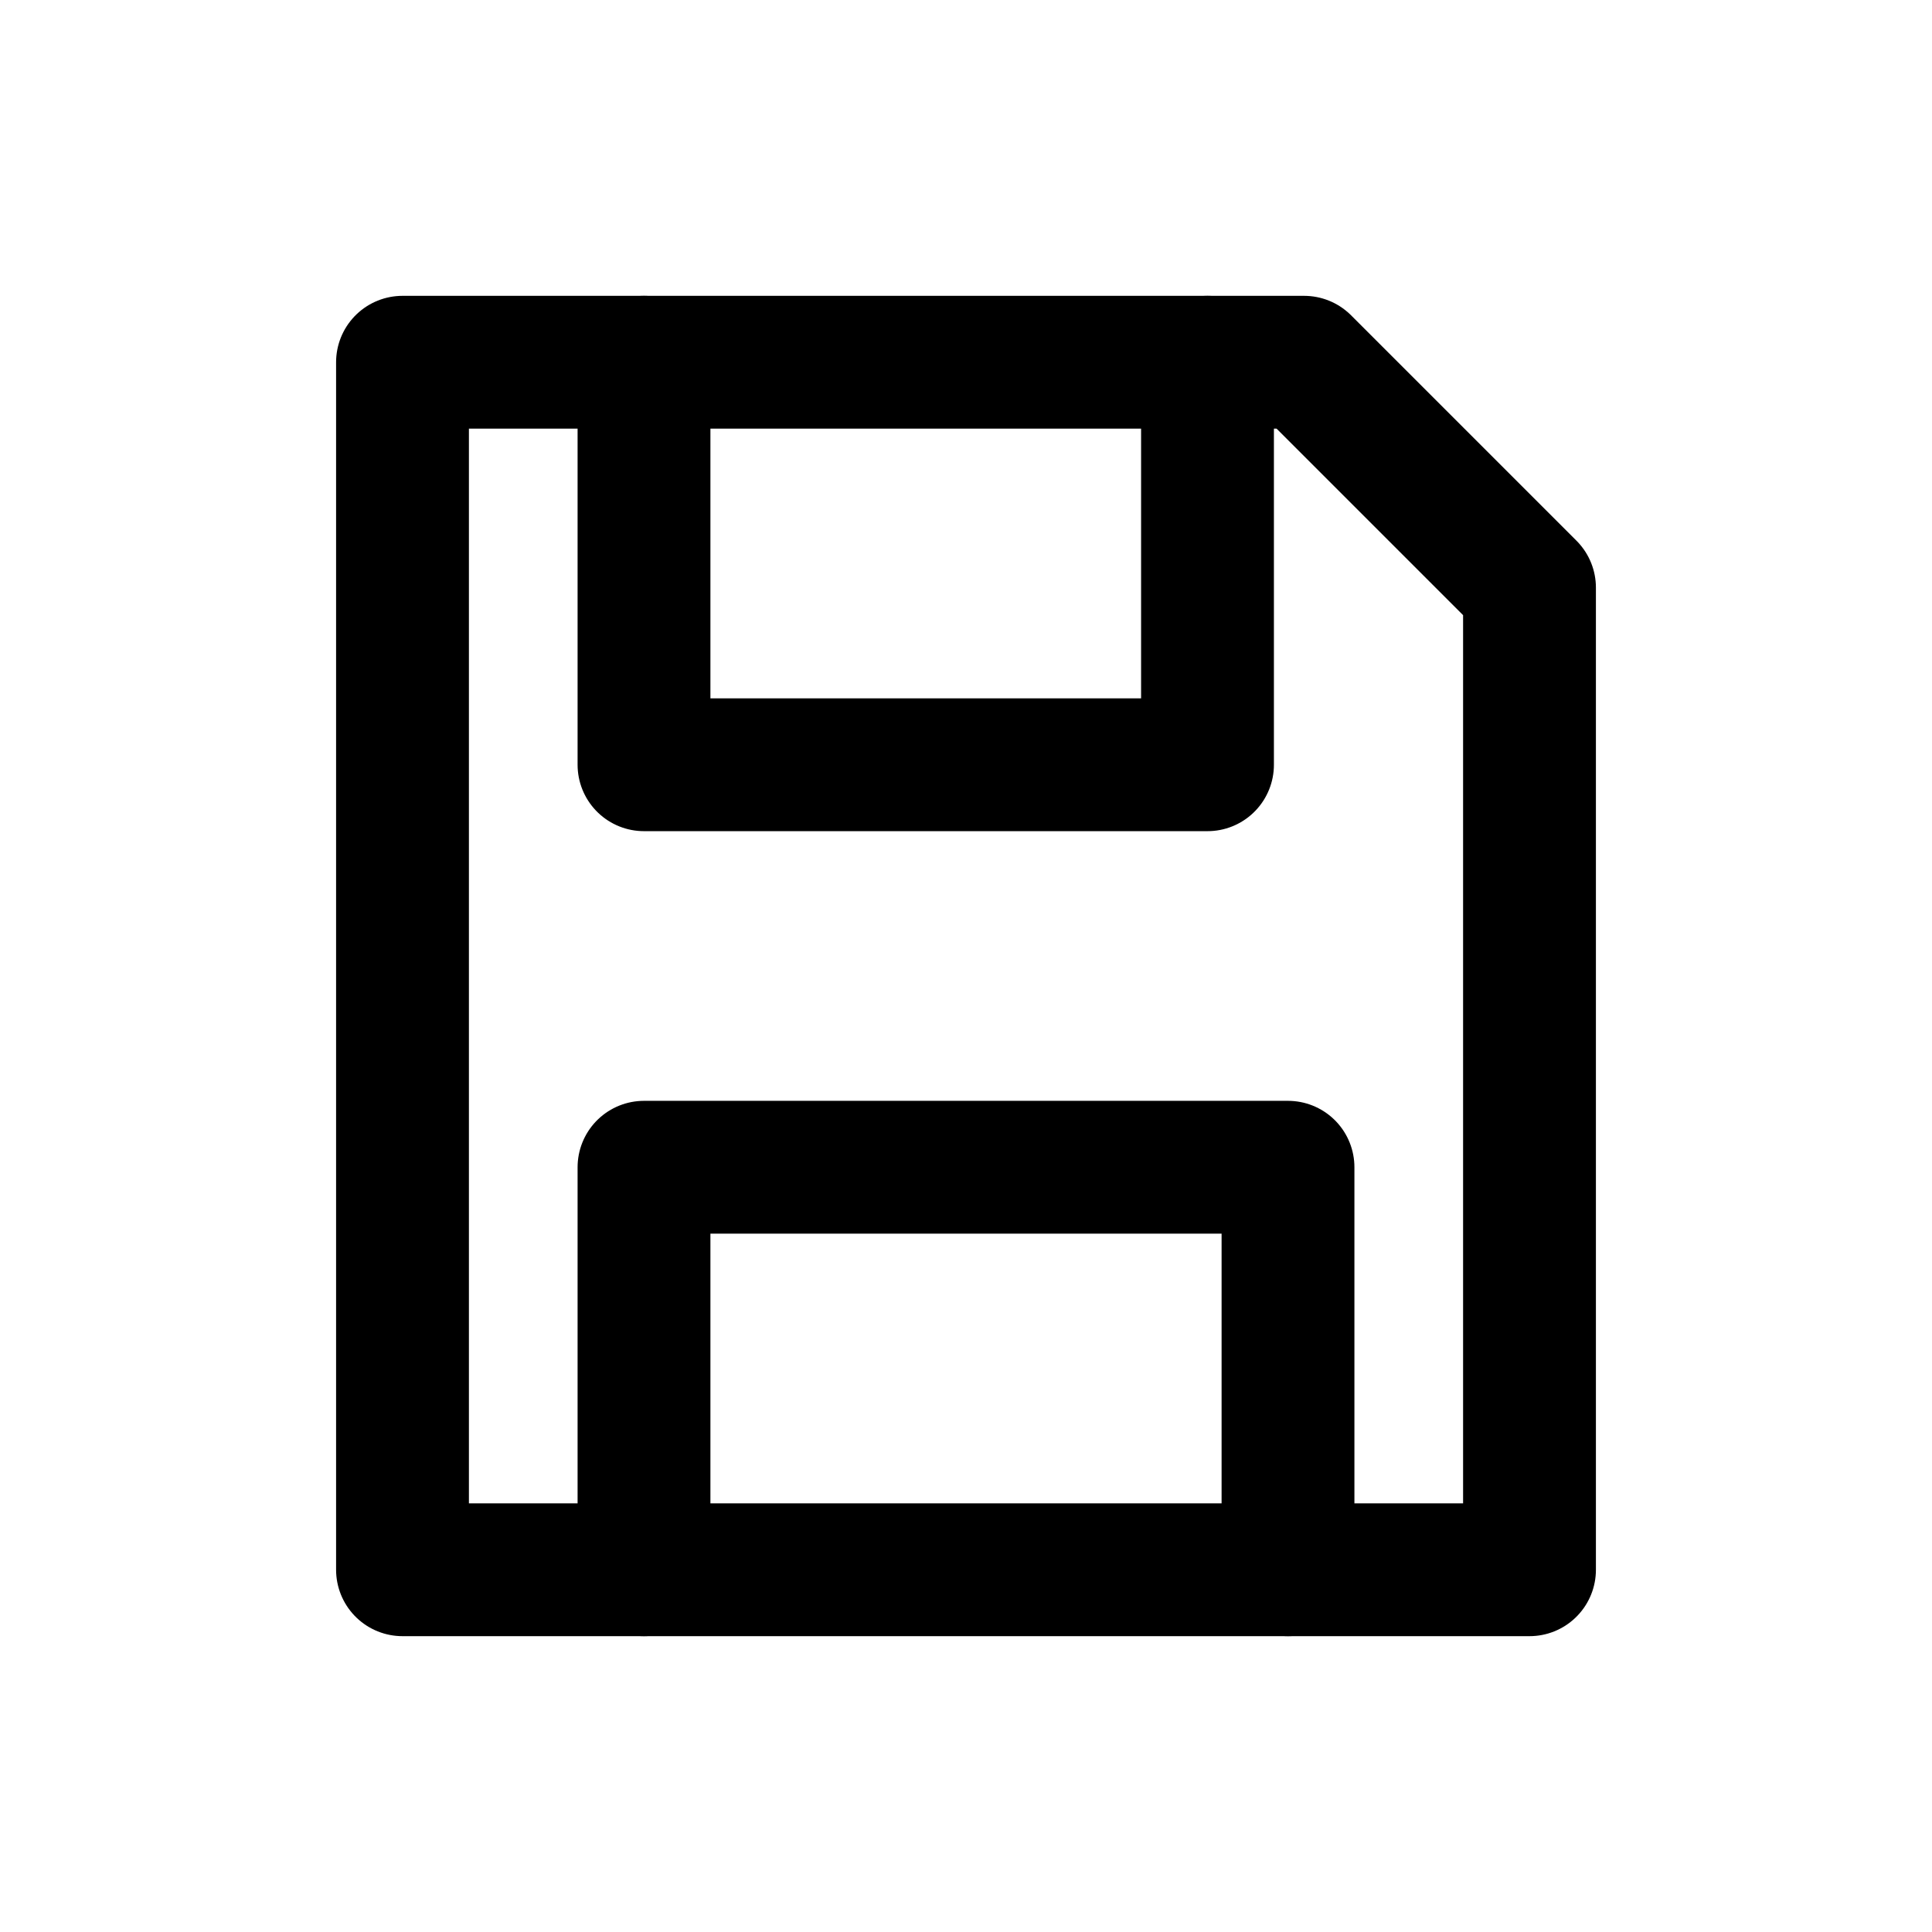
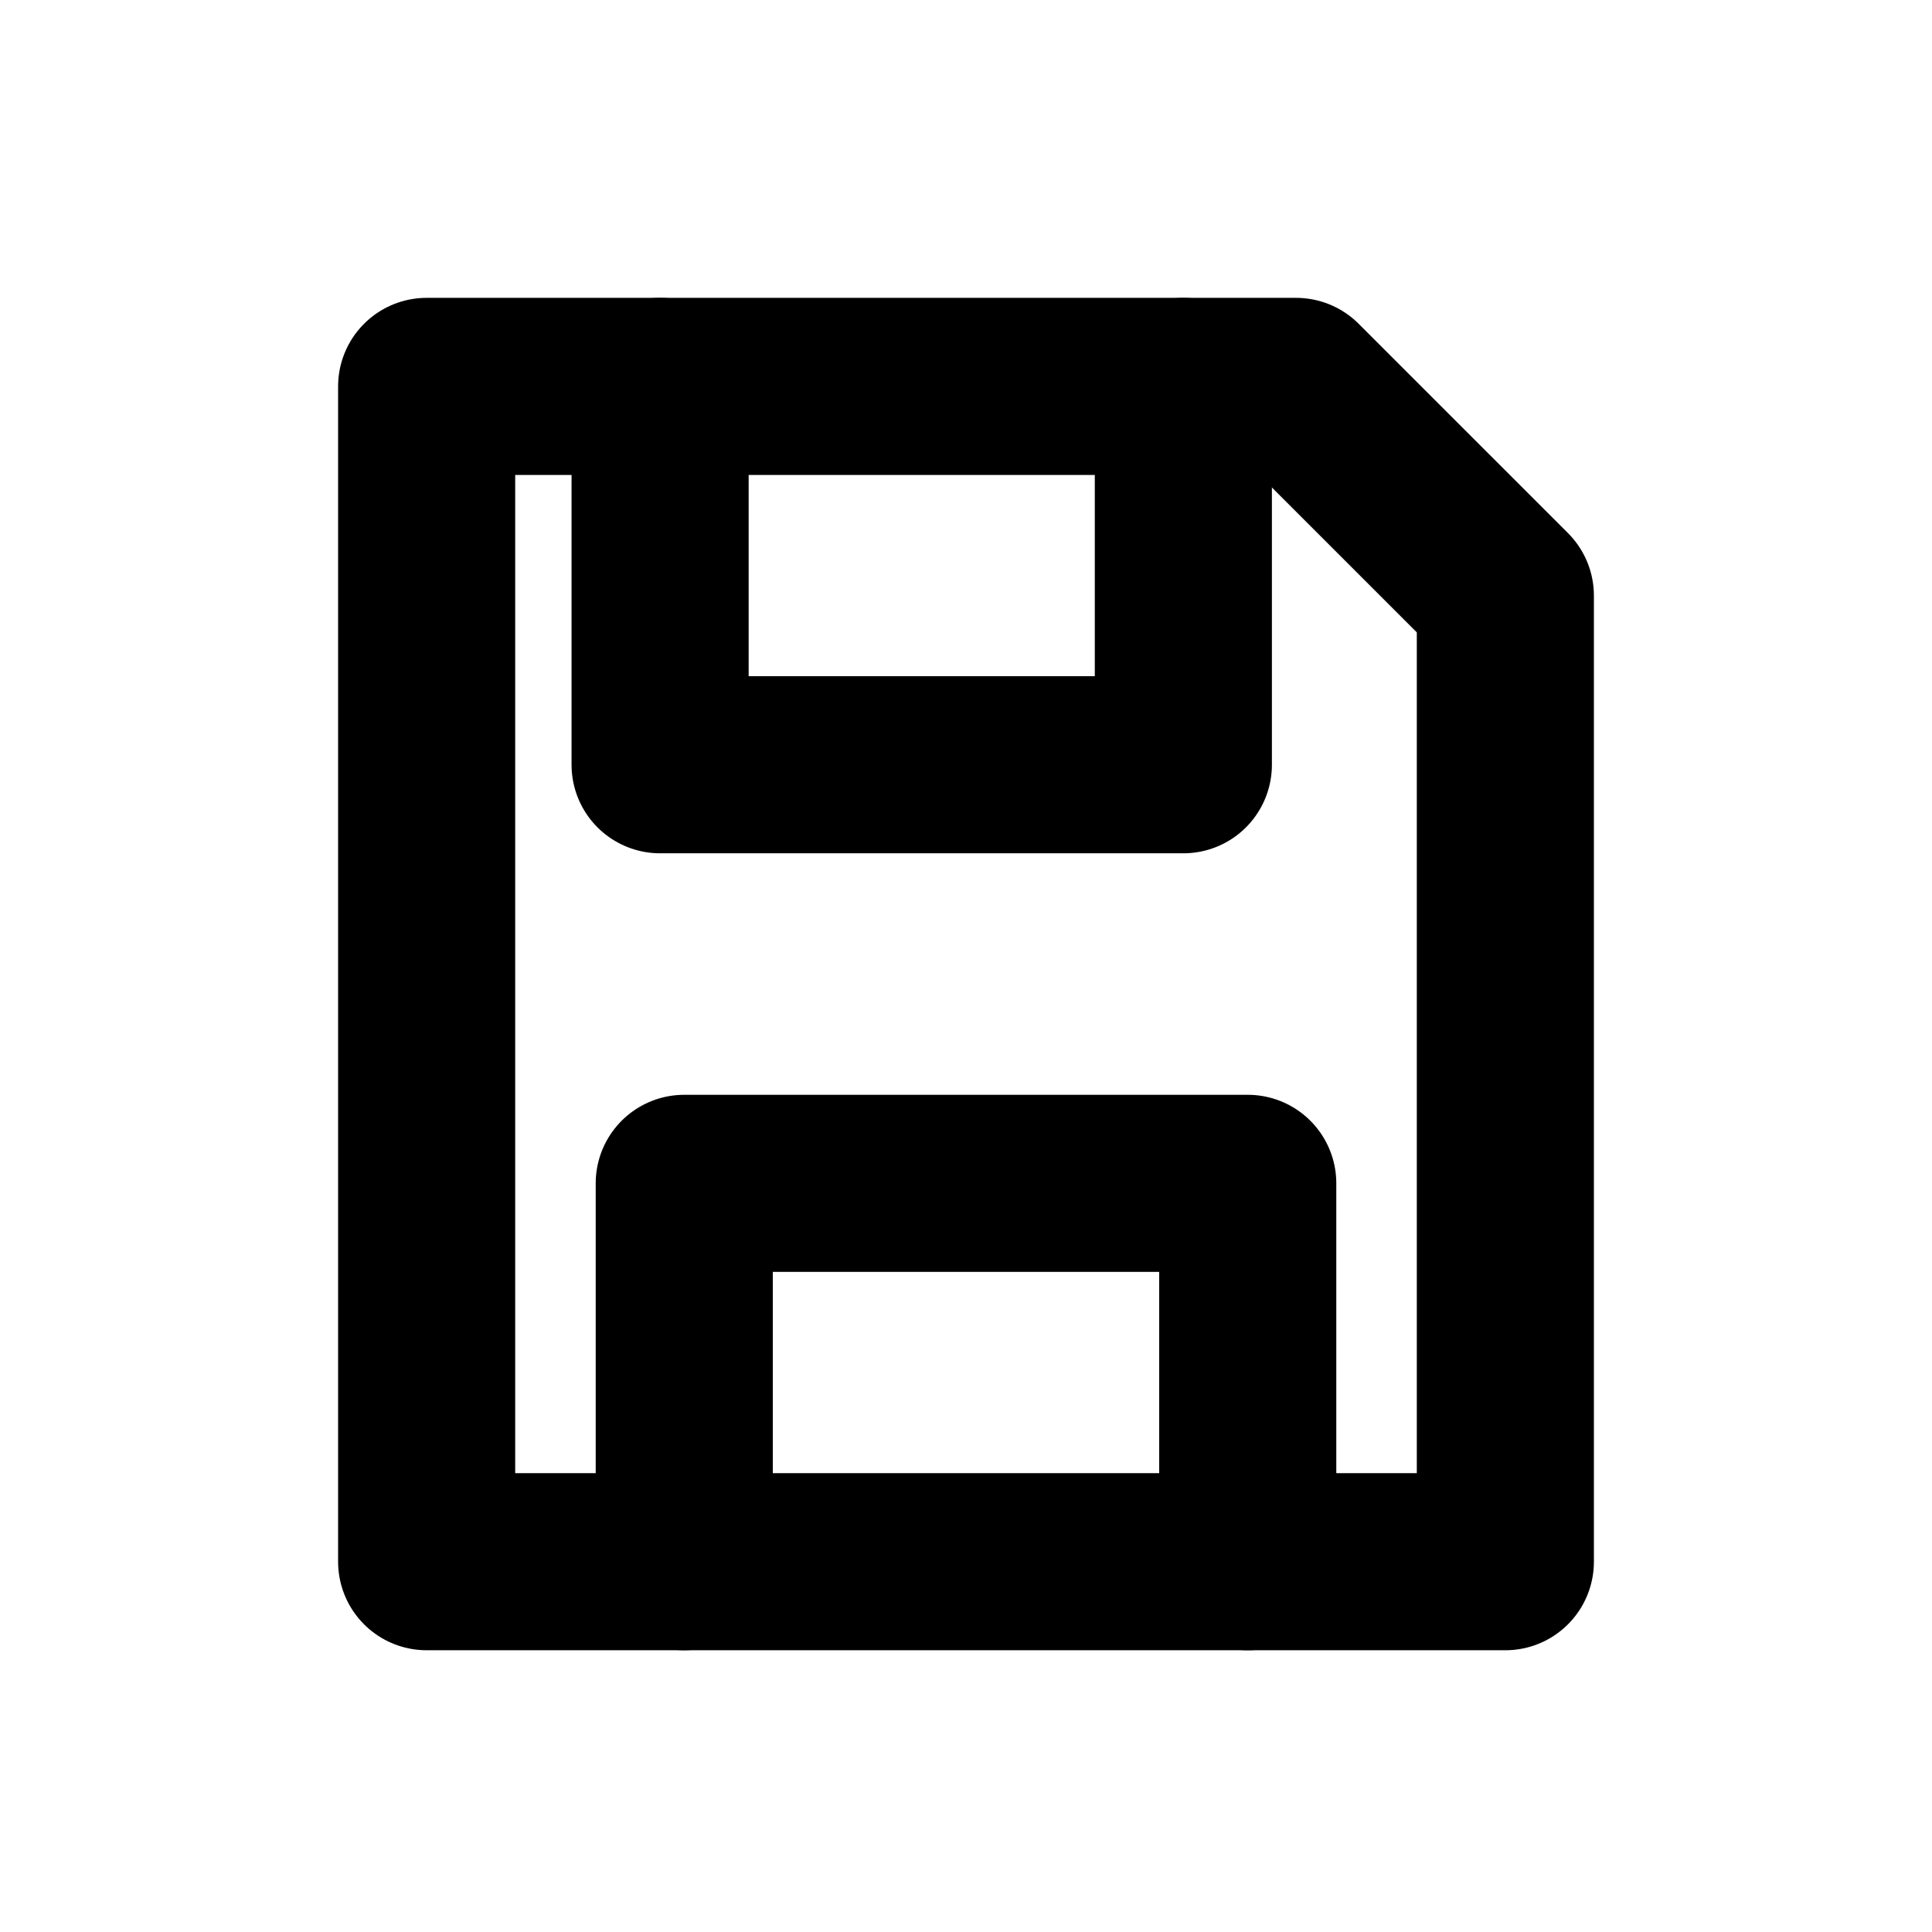
- <svg xmlns="http://www.w3.org/2000/svg" width="24" height="24" viewBox="0 0 24 24" fill="none" stroke="#000000" stroke-width="1.65" stroke-linecap="round" stroke-linejoin="round">
-   <path d="M5 4.5h11.2L19 7.3v12.2H5z" />
-   <path d="M8 4.5v5h7v-5" />
-   <path d="M8 19.5v-5h8v5" />
+ <svg xmlns="http://www.w3.org/2000/svg" width="24" height="24" viewBox="0 0 24 24" fill="none" stroke="#000000" stroke-width="2.2" stroke-linecap="round" stroke-linejoin="round">
+   <path d="M5.3 4.8h10.8l2.6 2.6v12H5.3V4.8Z" />
+   <path d="M8.2 4.8v4.7h6.5V4.8" />
+   <path d="M8.5 19.4v-4.7h7v4.7" />
</svg>
